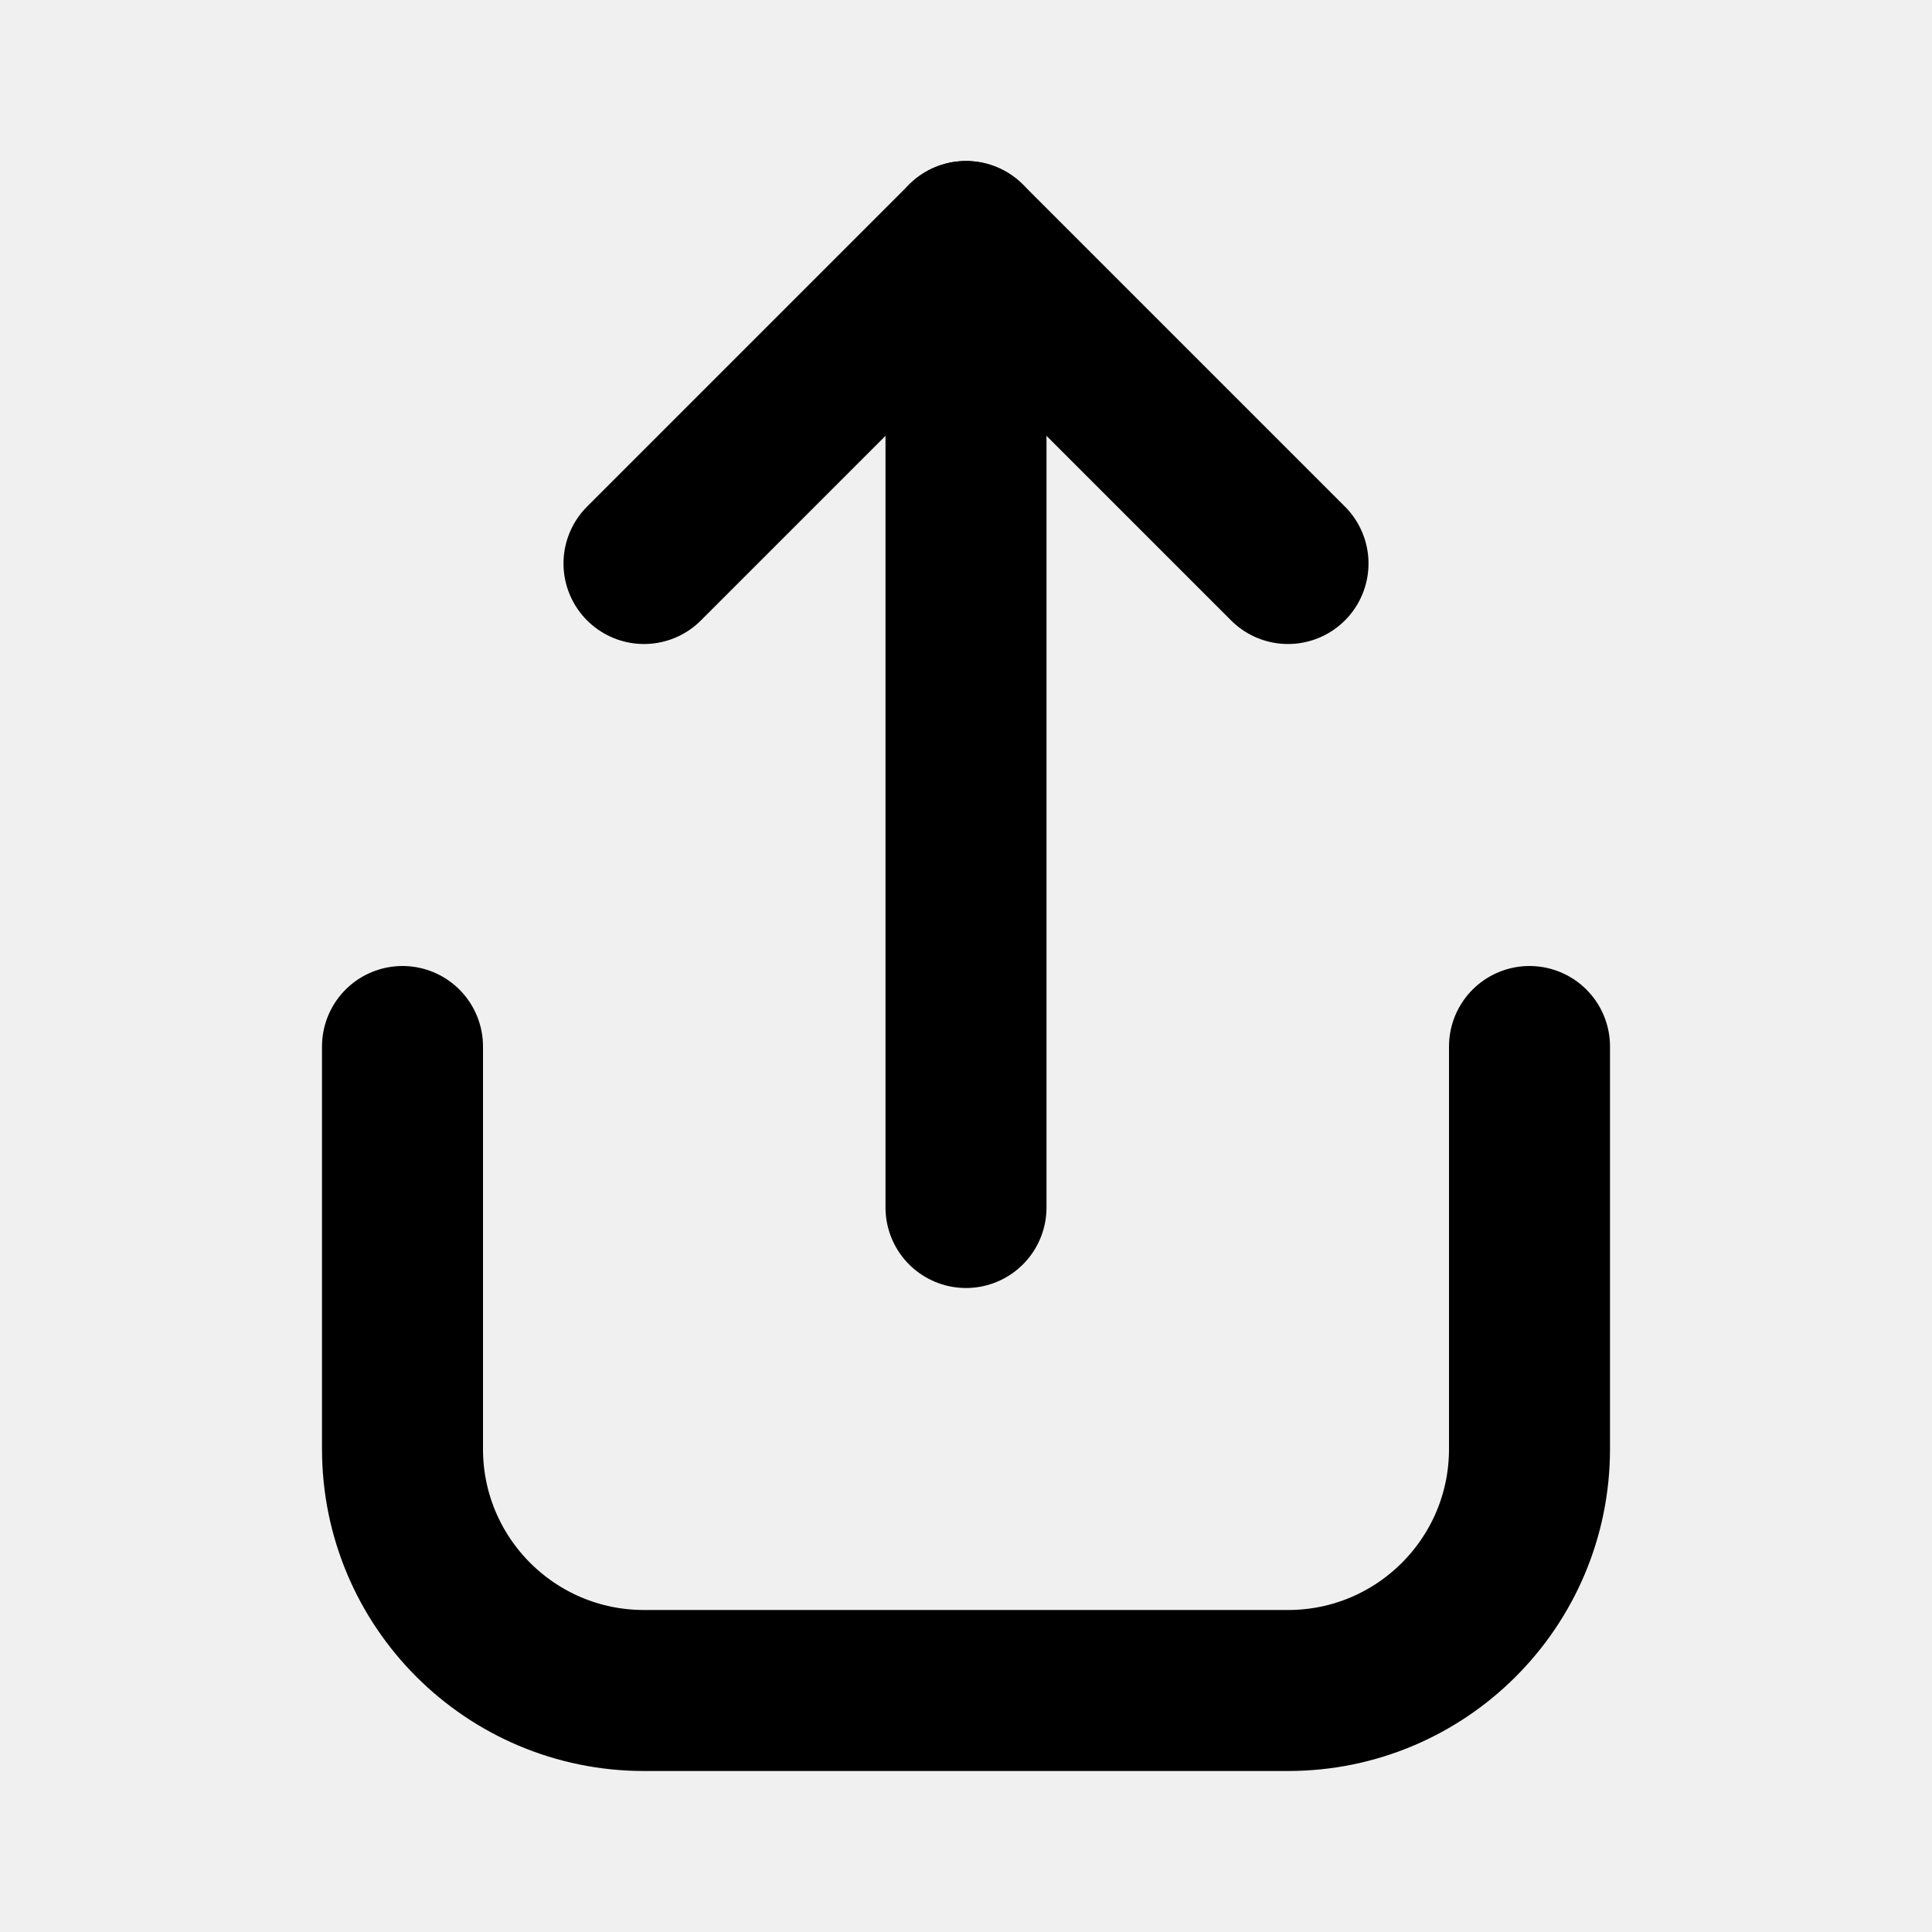
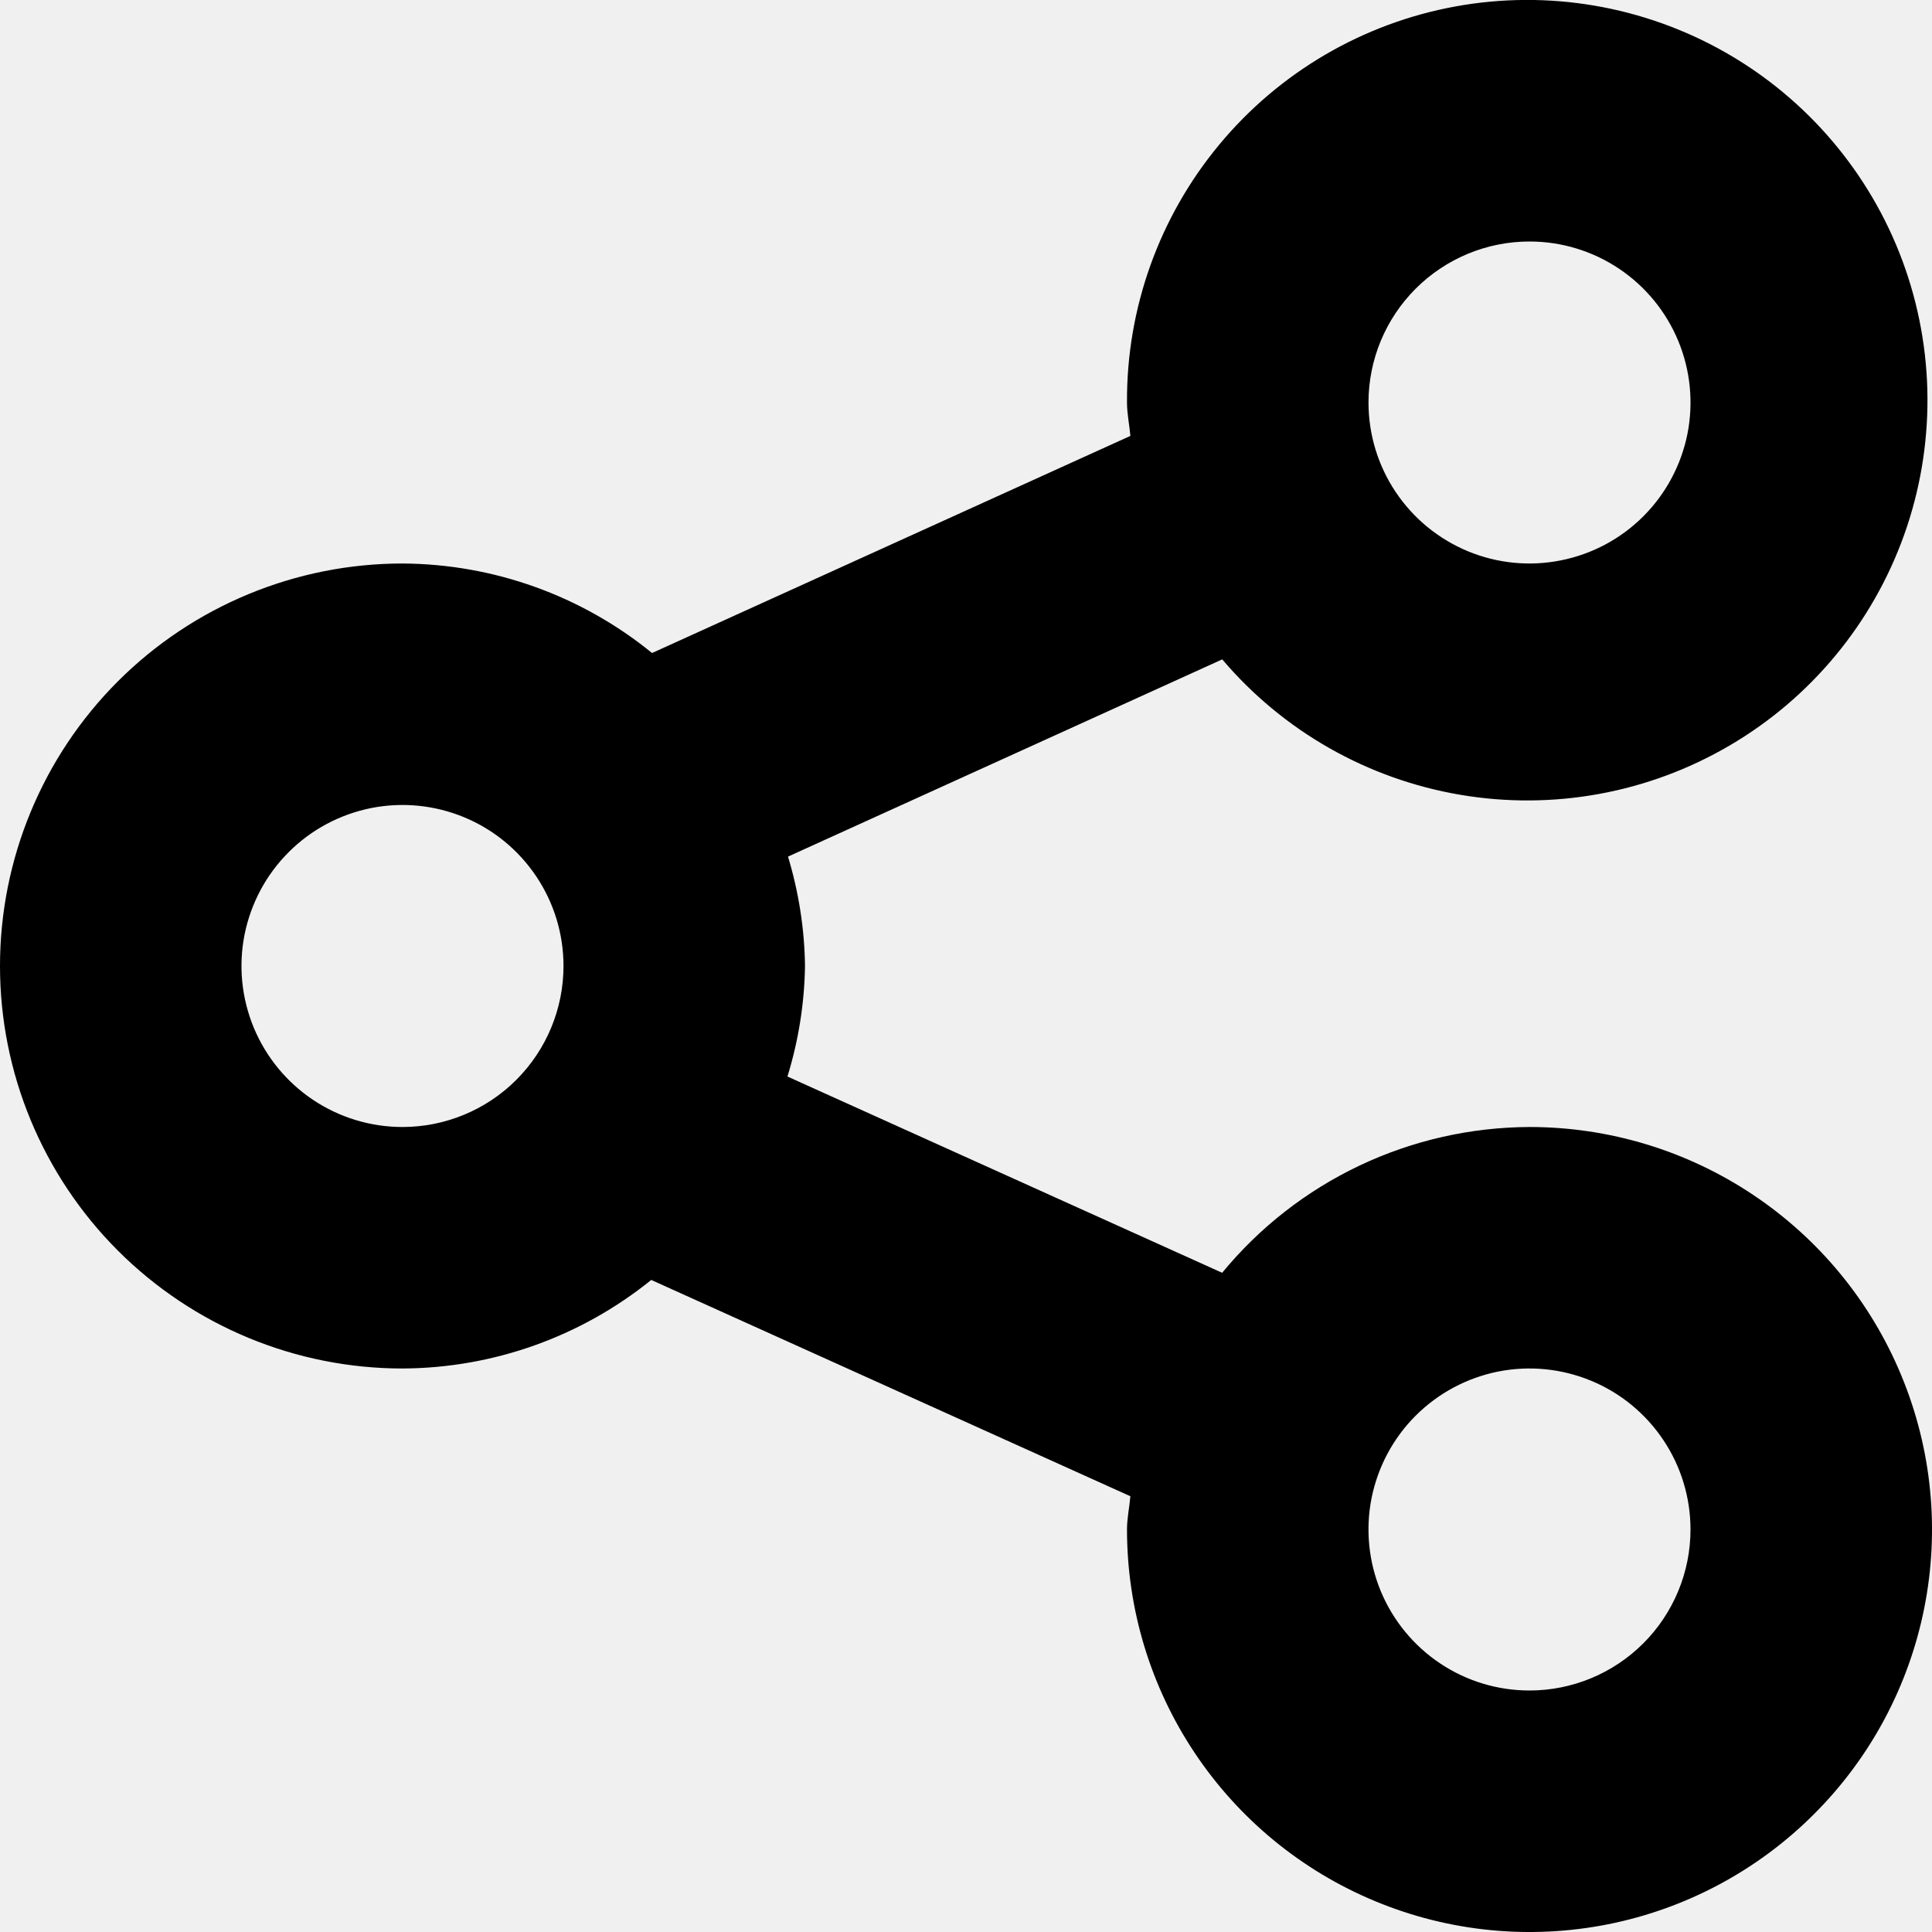
<svg xmlns="http://www.w3.org/2000/svg" width="24" height="24" viewBox="0 0 24 24" fill="none">
-   <path d="M16 7L12 3L8 7" stroke="black" stroke-width="2" stroke-linecap="round" stroke-linejoin="round" />
-   <path d="M12 3V15" stroke="black" stroke-width="2" stroke-linecap="round" stroke-linejoin="round" />
-   <path d="M19 13V18C19 19.657 17.657 21 16 21H8C6.343 21 5 19.657 5 18V13" stroke="black" stroke-width="2" stroke-linecap="round" />
+   <g clip-path="url(#clip0_405_1624)">
+     <path d="M19 14C18.27 14.003 17.549 14.166 16.889 14.479C16.229 14.792 15.646 15.247 15.182 15.811L9.782 13.373C9.919 12.928 9.993 12.466 10 12C9.994 11.539 9.922 11.082 9.789 10.641L15.183 8.191C15.94 9.082 16.986 9.677 18.139 9.873C19.291 10.069 20.475 9.853 21.484 9.262C22.493 8.672 23.261 7.745 23.654 6.644C24.047 5.543 24.04 4.339 23.634 3.243C23.228 2.147 22.448 1.229 21.433 0.651C20.417 0.073 19.23 -0.13 18.08 0.08C16.93 0.29 15.891 0.898 15.145 1.798C14.399 2.697 13.993 3.831 14 5C14 5.142 14.03 5.276 14.042 5.415L8.1 8.112C7.224 7.398 6.13 7.006 5 7C3.674 7 2.402 7.527 1.464 8.464C0.527 9.402 0 10.674 0 12C0 13.326 0.527 14.598 1.464 15.535C2.402 16.473 3.674 17 5 17C6.125 16.995 7.215 16.607 8.09 15.9L14.042 18.587C14.03 18.726 14 18.859 14 19C14 19.989 14.293 20.956 14.843 21.778C15.392 22.6 16.173 23.241 17.087 23.619C18 23.998 19.006 24.097 19.976 23.904C20.945 23.711 21.836 23.235 22.535 22.535C23.235 21.836 23.711 20.945 23.904 19.975C24.097 19.006 23.998 18 23.619 17.087C23.241 16.173 22.6 15.392 21.778 14.843C20.956 14.293 19.989 14 19 14ZM19 3C19.396 3 19.782 3.117 20.111 3.337C20.44 3.557 20.696 3.869 20.848 4.235C20.999 4.6 21.039 5.002 20.962 5.39C20.884 5.778 20.694 6.134 20.414 6.414C20.134 6.694 19.778 6.884 19.39 6.961C19.002 7.039 18.6 6.999 18.235 6.848C17.869 6.696 17.557 6.44 17.337 6.111C17.117 5.782 17 5.395 17 5C17 4.469 17.211 3.961 17.586 3.586C17.961 3.211 18.47 3 19 3ZM5 14C4.604 14 4.218 13.883 3.889 13.663C3.56 13.443 3.304 13.131 3.152 12.765C3.001 12.4 2.961 11.998 3.038 11.61C3.116 11.222 3.306 10.865 3.586 10.586C3.865 10.306 4.222 10.116 4.61 10.038C4.998 9.961 5.4 10.001 5.765 10.152C6.131 10.303 6.443 10.56 6.663 10.889C6.883 11.218 7 11.604 7 12C7 12.53 6.789 13.039 6.414 13.414C6.039 13.789 5.53 14 5 14ZM19 21C18.604 21 18.218 20.883 17.889 20.663C17.56 20.443 17.304 20.131 17.152 19.765C17.001 19.4 16.961 18.998 17.038 18.61C17.116 18.222 17.306 17.865 17.586 17.586C17.866 17.306 18.222 17.116 18.61 17.038C18.998 16.961 19.4 17.001 19.765 17.152C20.131 17.303 20.443 17.56 20.663 17.889C20.883 18.218 21 18.604 21 19C21 19.53 20.789 20.039 20.414 20.414C20.039 20.789 19.53 21 19 21Z" fill="black" />
+   </g>
+   <defs>
+     <clipPath id="clip0_405_1624">
+       <rect width="24" height="24" fill="white" />
+     </clipPath>
+   </defs>
</svg>
